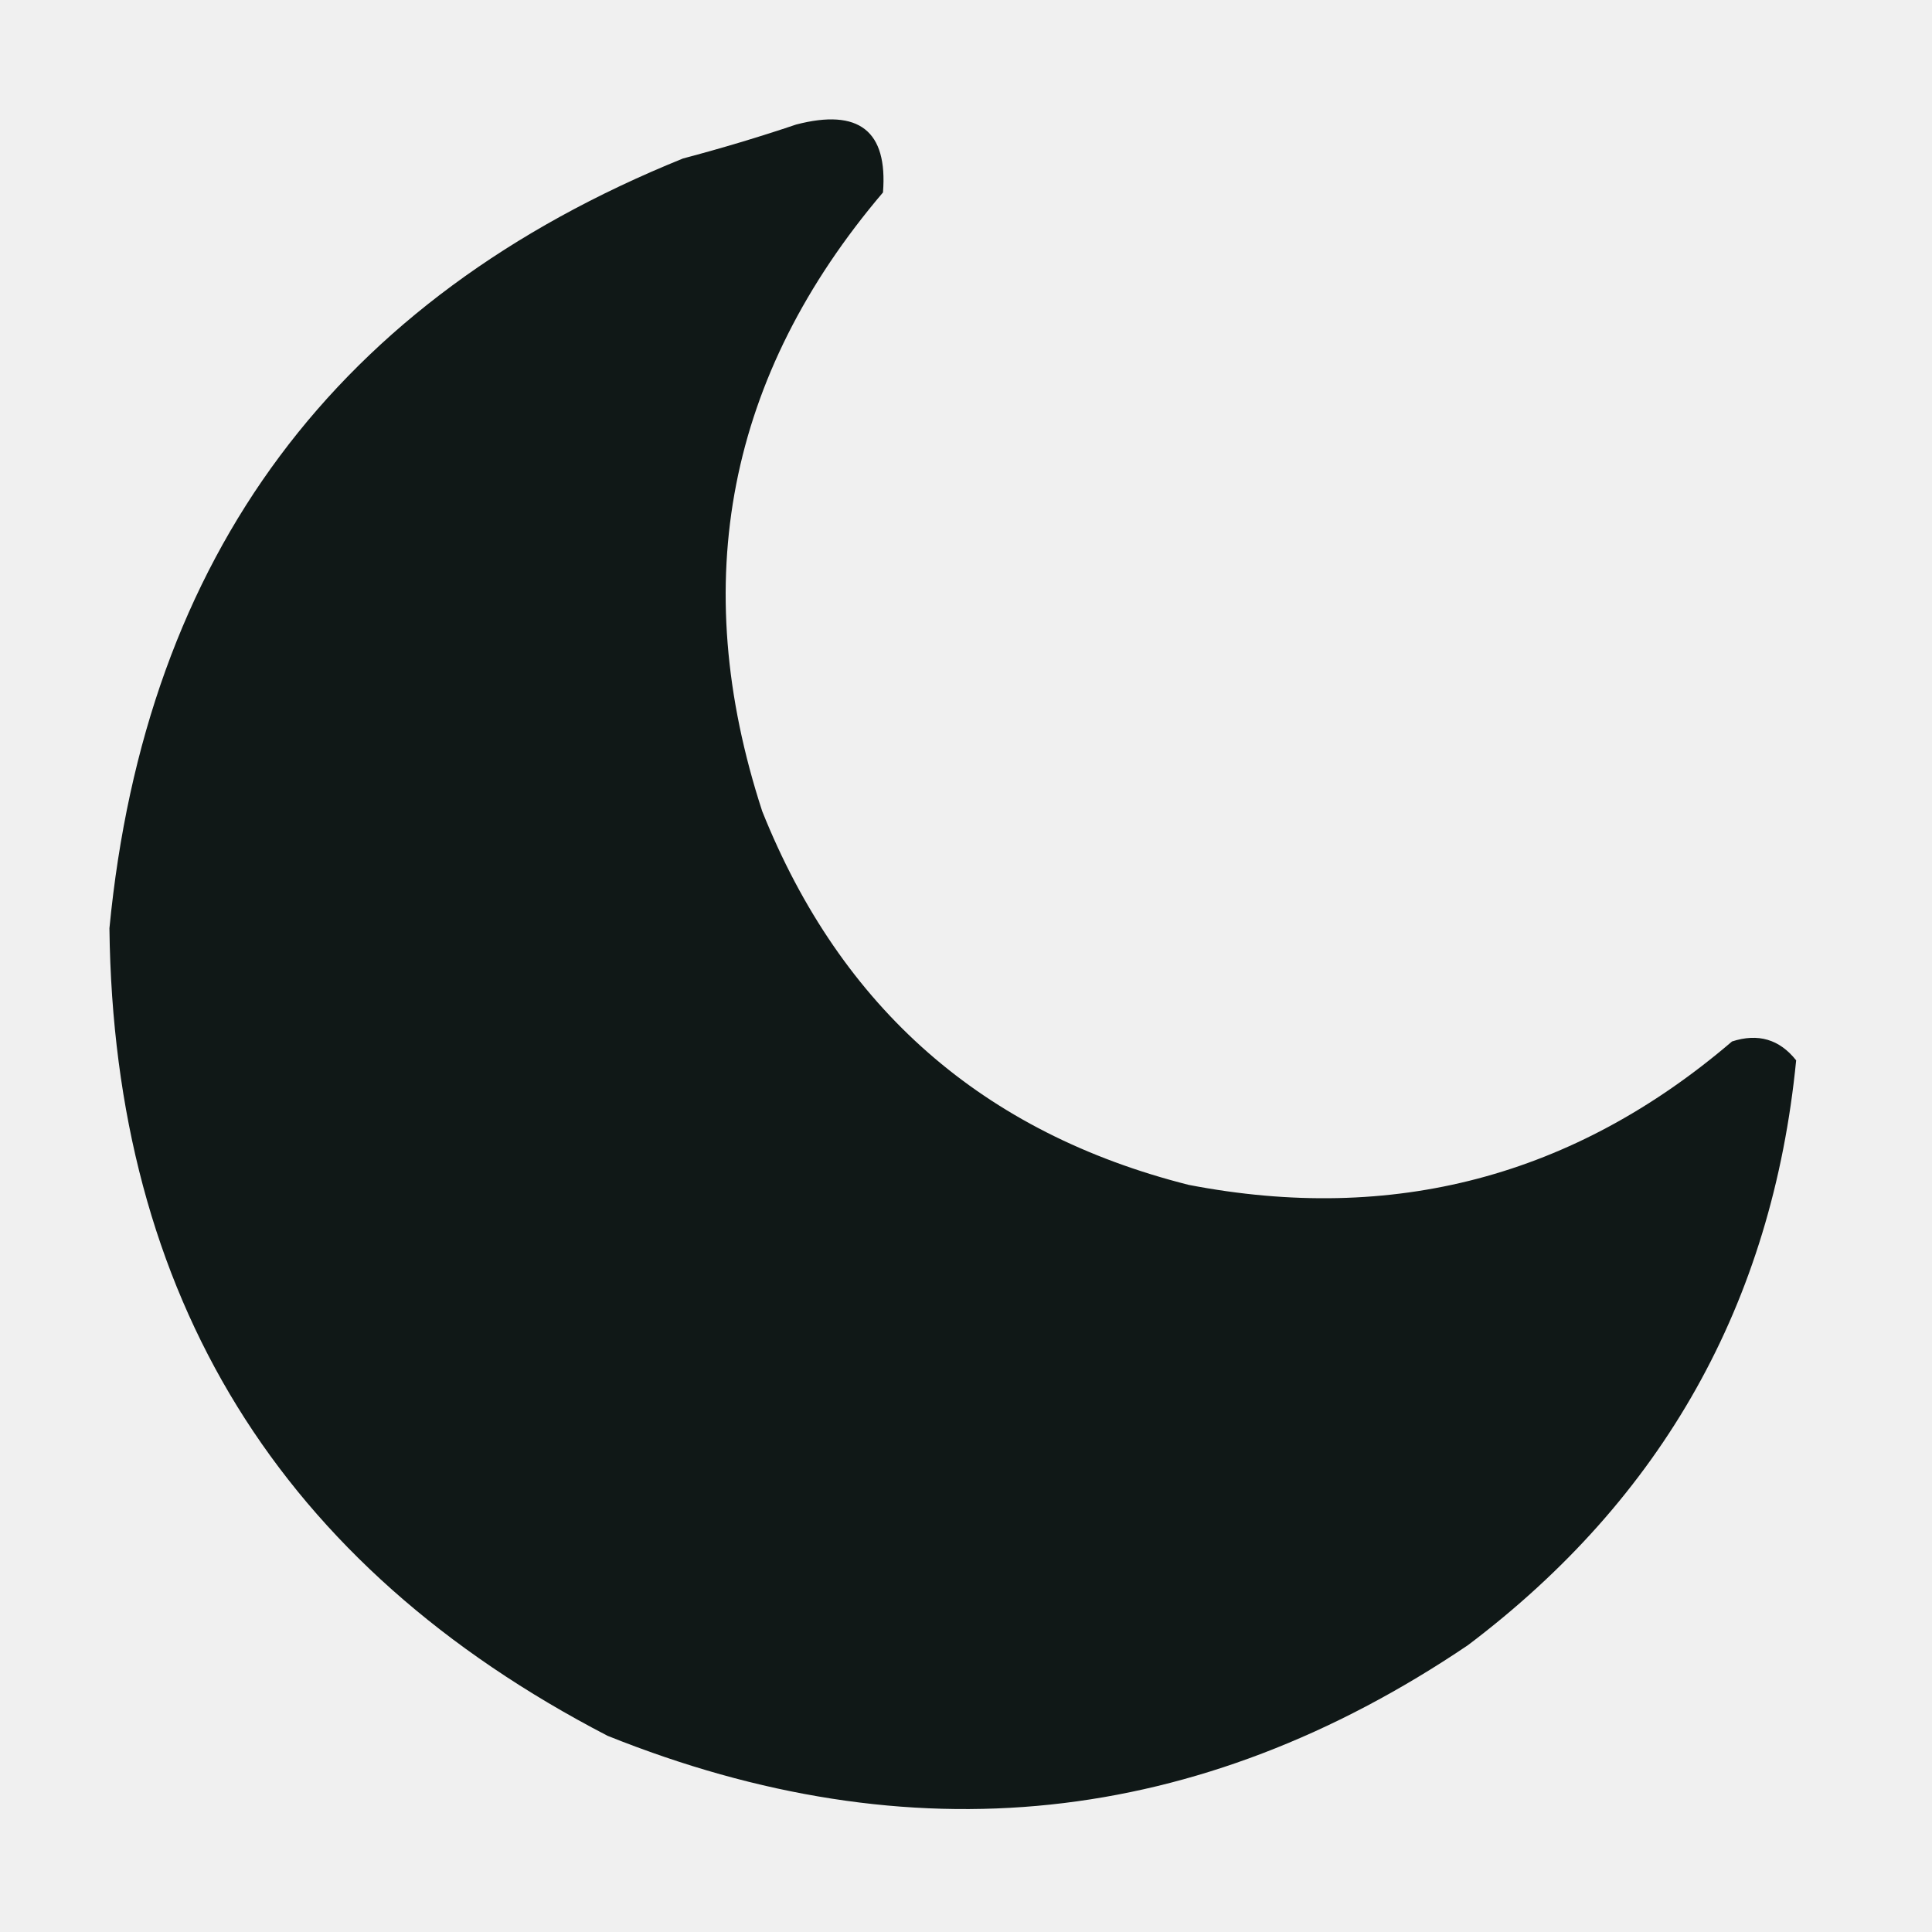
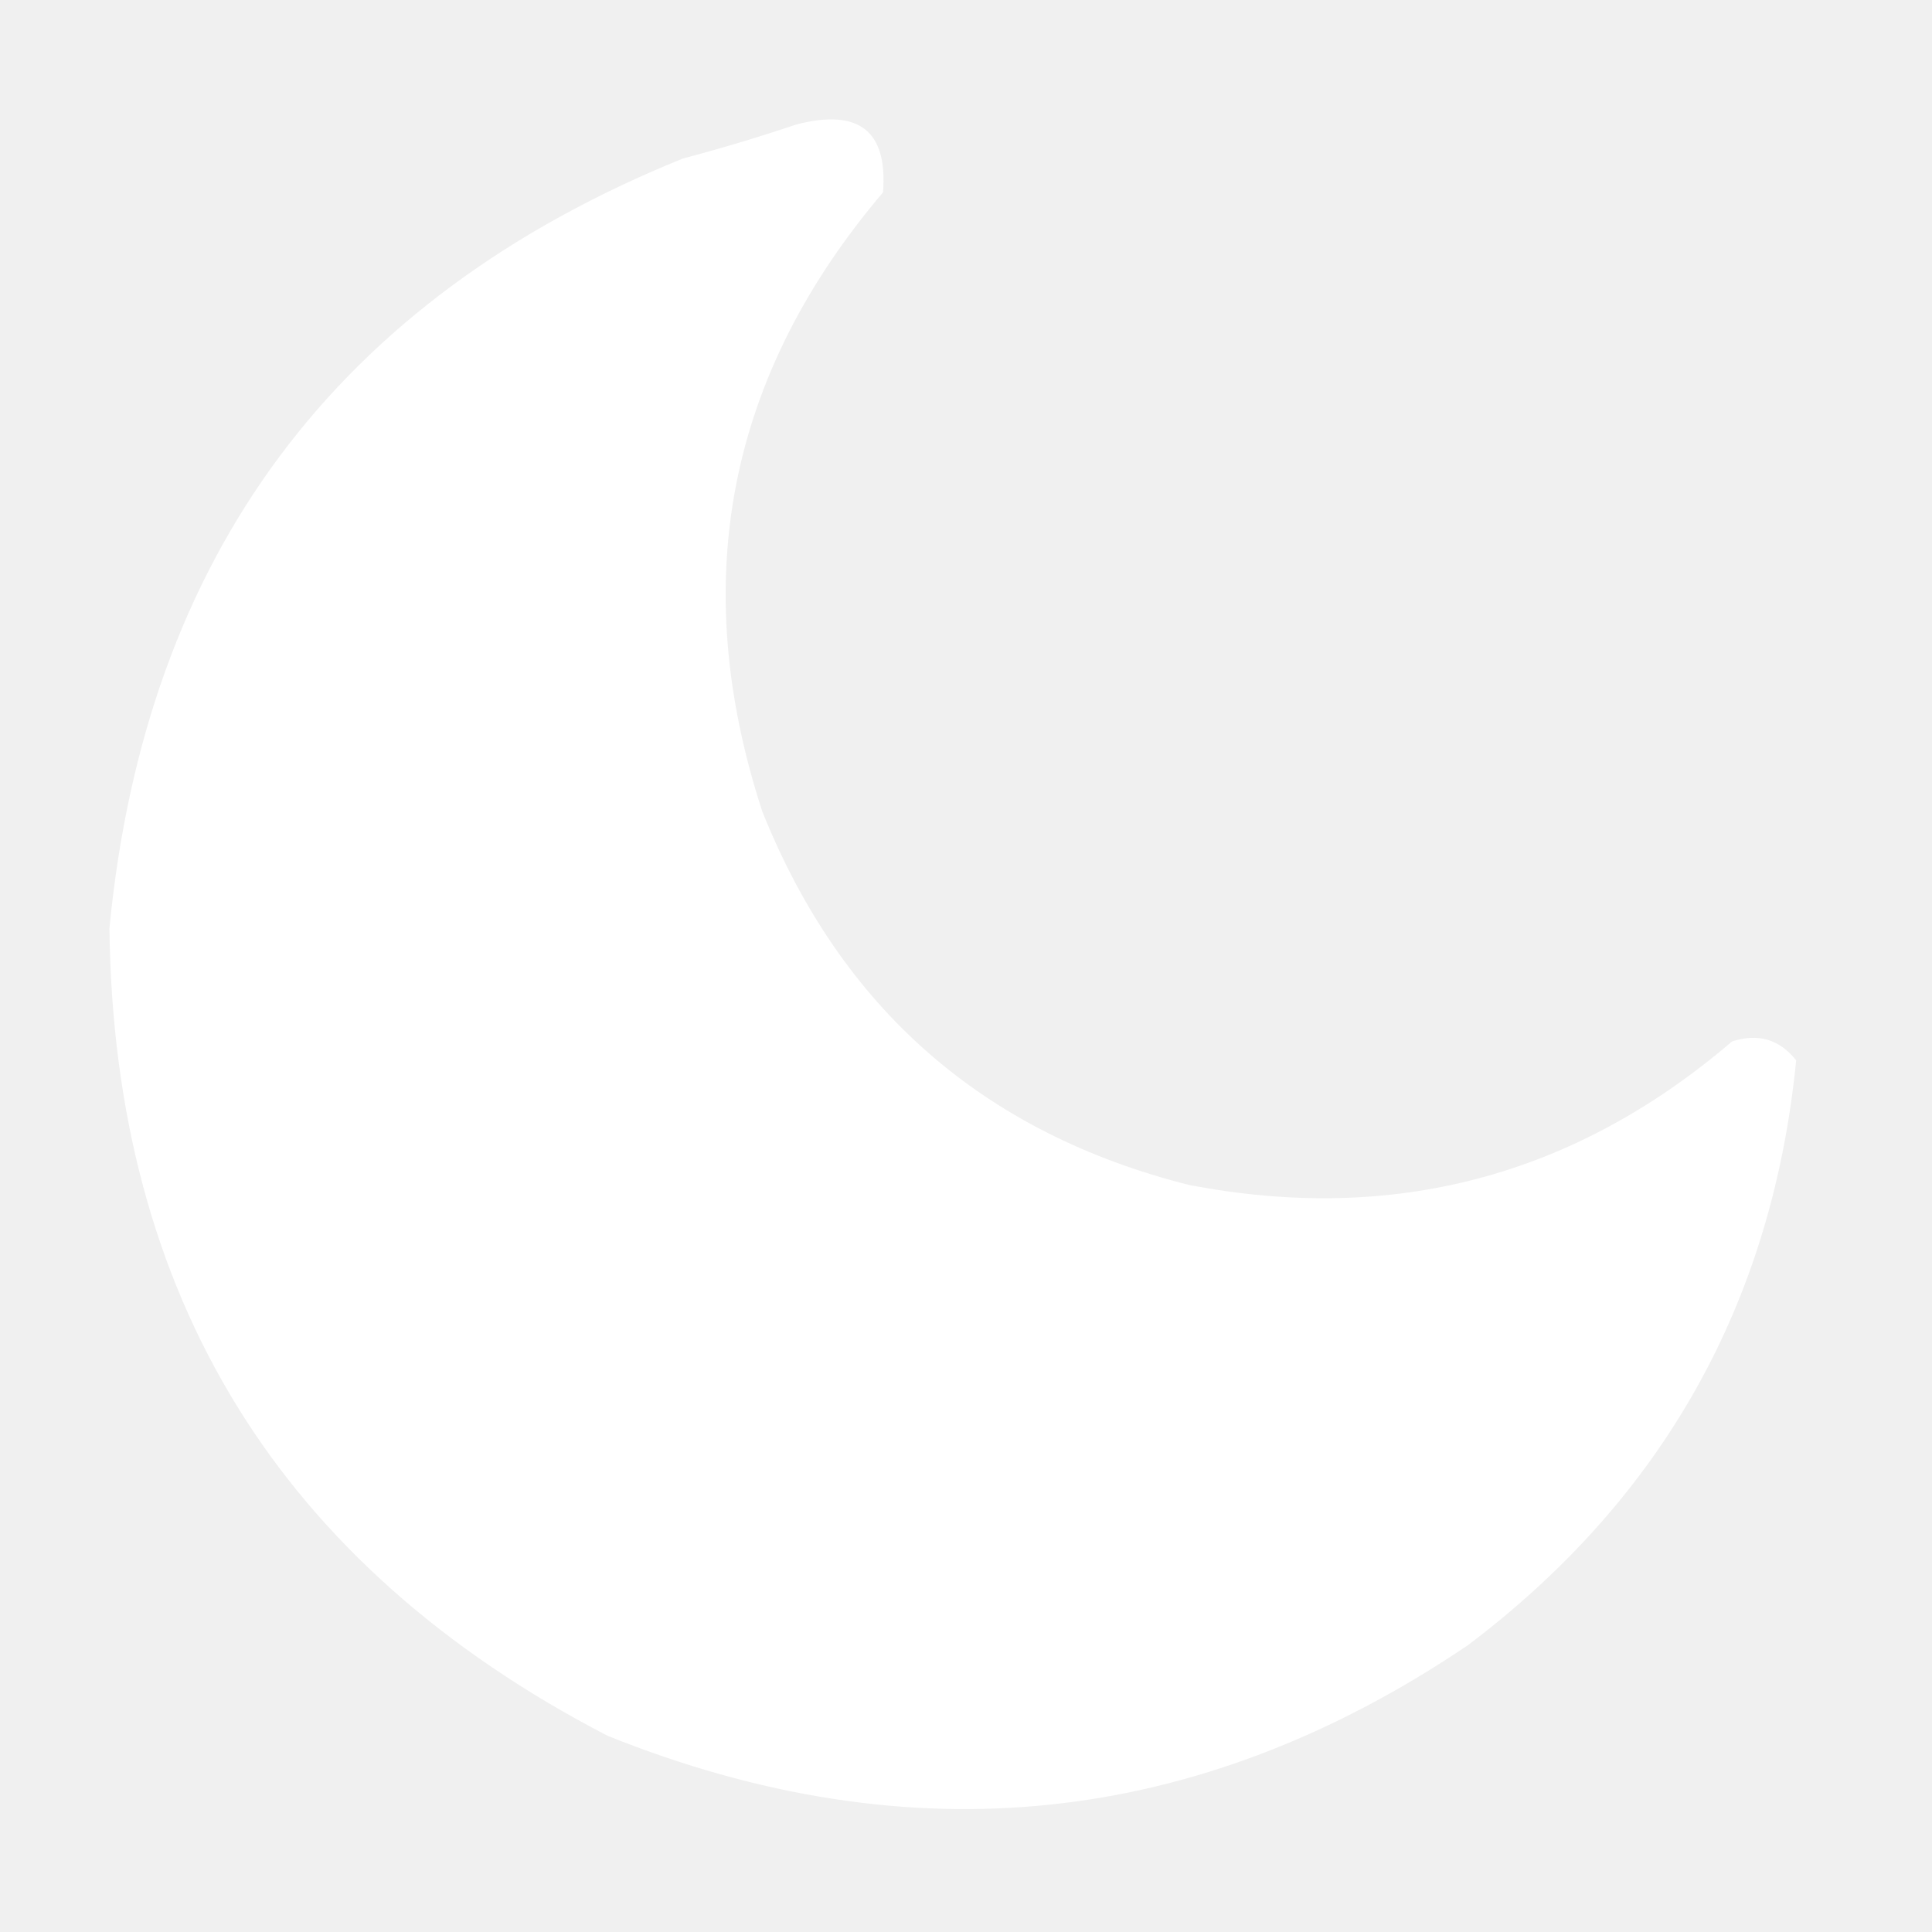
- <svg xmlns="http://www.w3.org/2000/svg" version="1.1" width="256px" height="256px" style="shape-rendering:geometricPrecision; text-rendering:geometricPrecision; image-rendering:optimizeQuality; fill-rule:evenodd; clip-rule:evenodd">
-   <g>
-     <path style="opacity:0.997" fill="#101817" d="M 105.5,16.5 C 113.81,14.337 117.644,17.337 117,25.5C 96.403,49.727 91.07,77.06 101,107.5C 111.451,133.621 130.284,150.121 157.5,157C 184.586,162.229 208.586,155.896 229.5,138C 232.956,136.877 235.79,137.71 238,140.5C 234.832,172.666 220.332,198.5 194.5,218C 158.738,242.155 120.738,246.155 80.5,230C 37.078,207.48 15.078,171.813 14.5,123C 19.271,73.576 44.605,39.576 90.5,21C 95.664,19.631 100.664,18.131 105.5,16.5 Z" />
-   </g>
+ <svg xmlns="http://www.w3.org/2000/svg" width="256" height="256" style="shape-rendering:geometricPrecision;text-rendering:geometricPrecision;image-rendering:optimizeQuality;fill-rule:evenodd;clip-rule:evenodd">
+   <path style="opacity:.997;fill:#fff;fill-opacity:1" fill="#101817" d="M105.5 16.5c8.31-2.163 12.144.837 11.5 9-20.597 24.227-25.93 51.56-16 82 10.451 26.121 29.284 42.621 56.5 49.5 27.086 5.229 51.086-1.104 72-19 3.456-1.123 6.29-.29 8.5 2.5-3.168 32.166-17.668 58-43.5 77.5-35.762 24.155-73.762 28.155-114 12-43.422-22.52-65.422-58.187-66-107 4.771-49.424 30.105-83.424 76-102a236.328 236.328 0 0 0 15-4.5Z" />
</svg>
